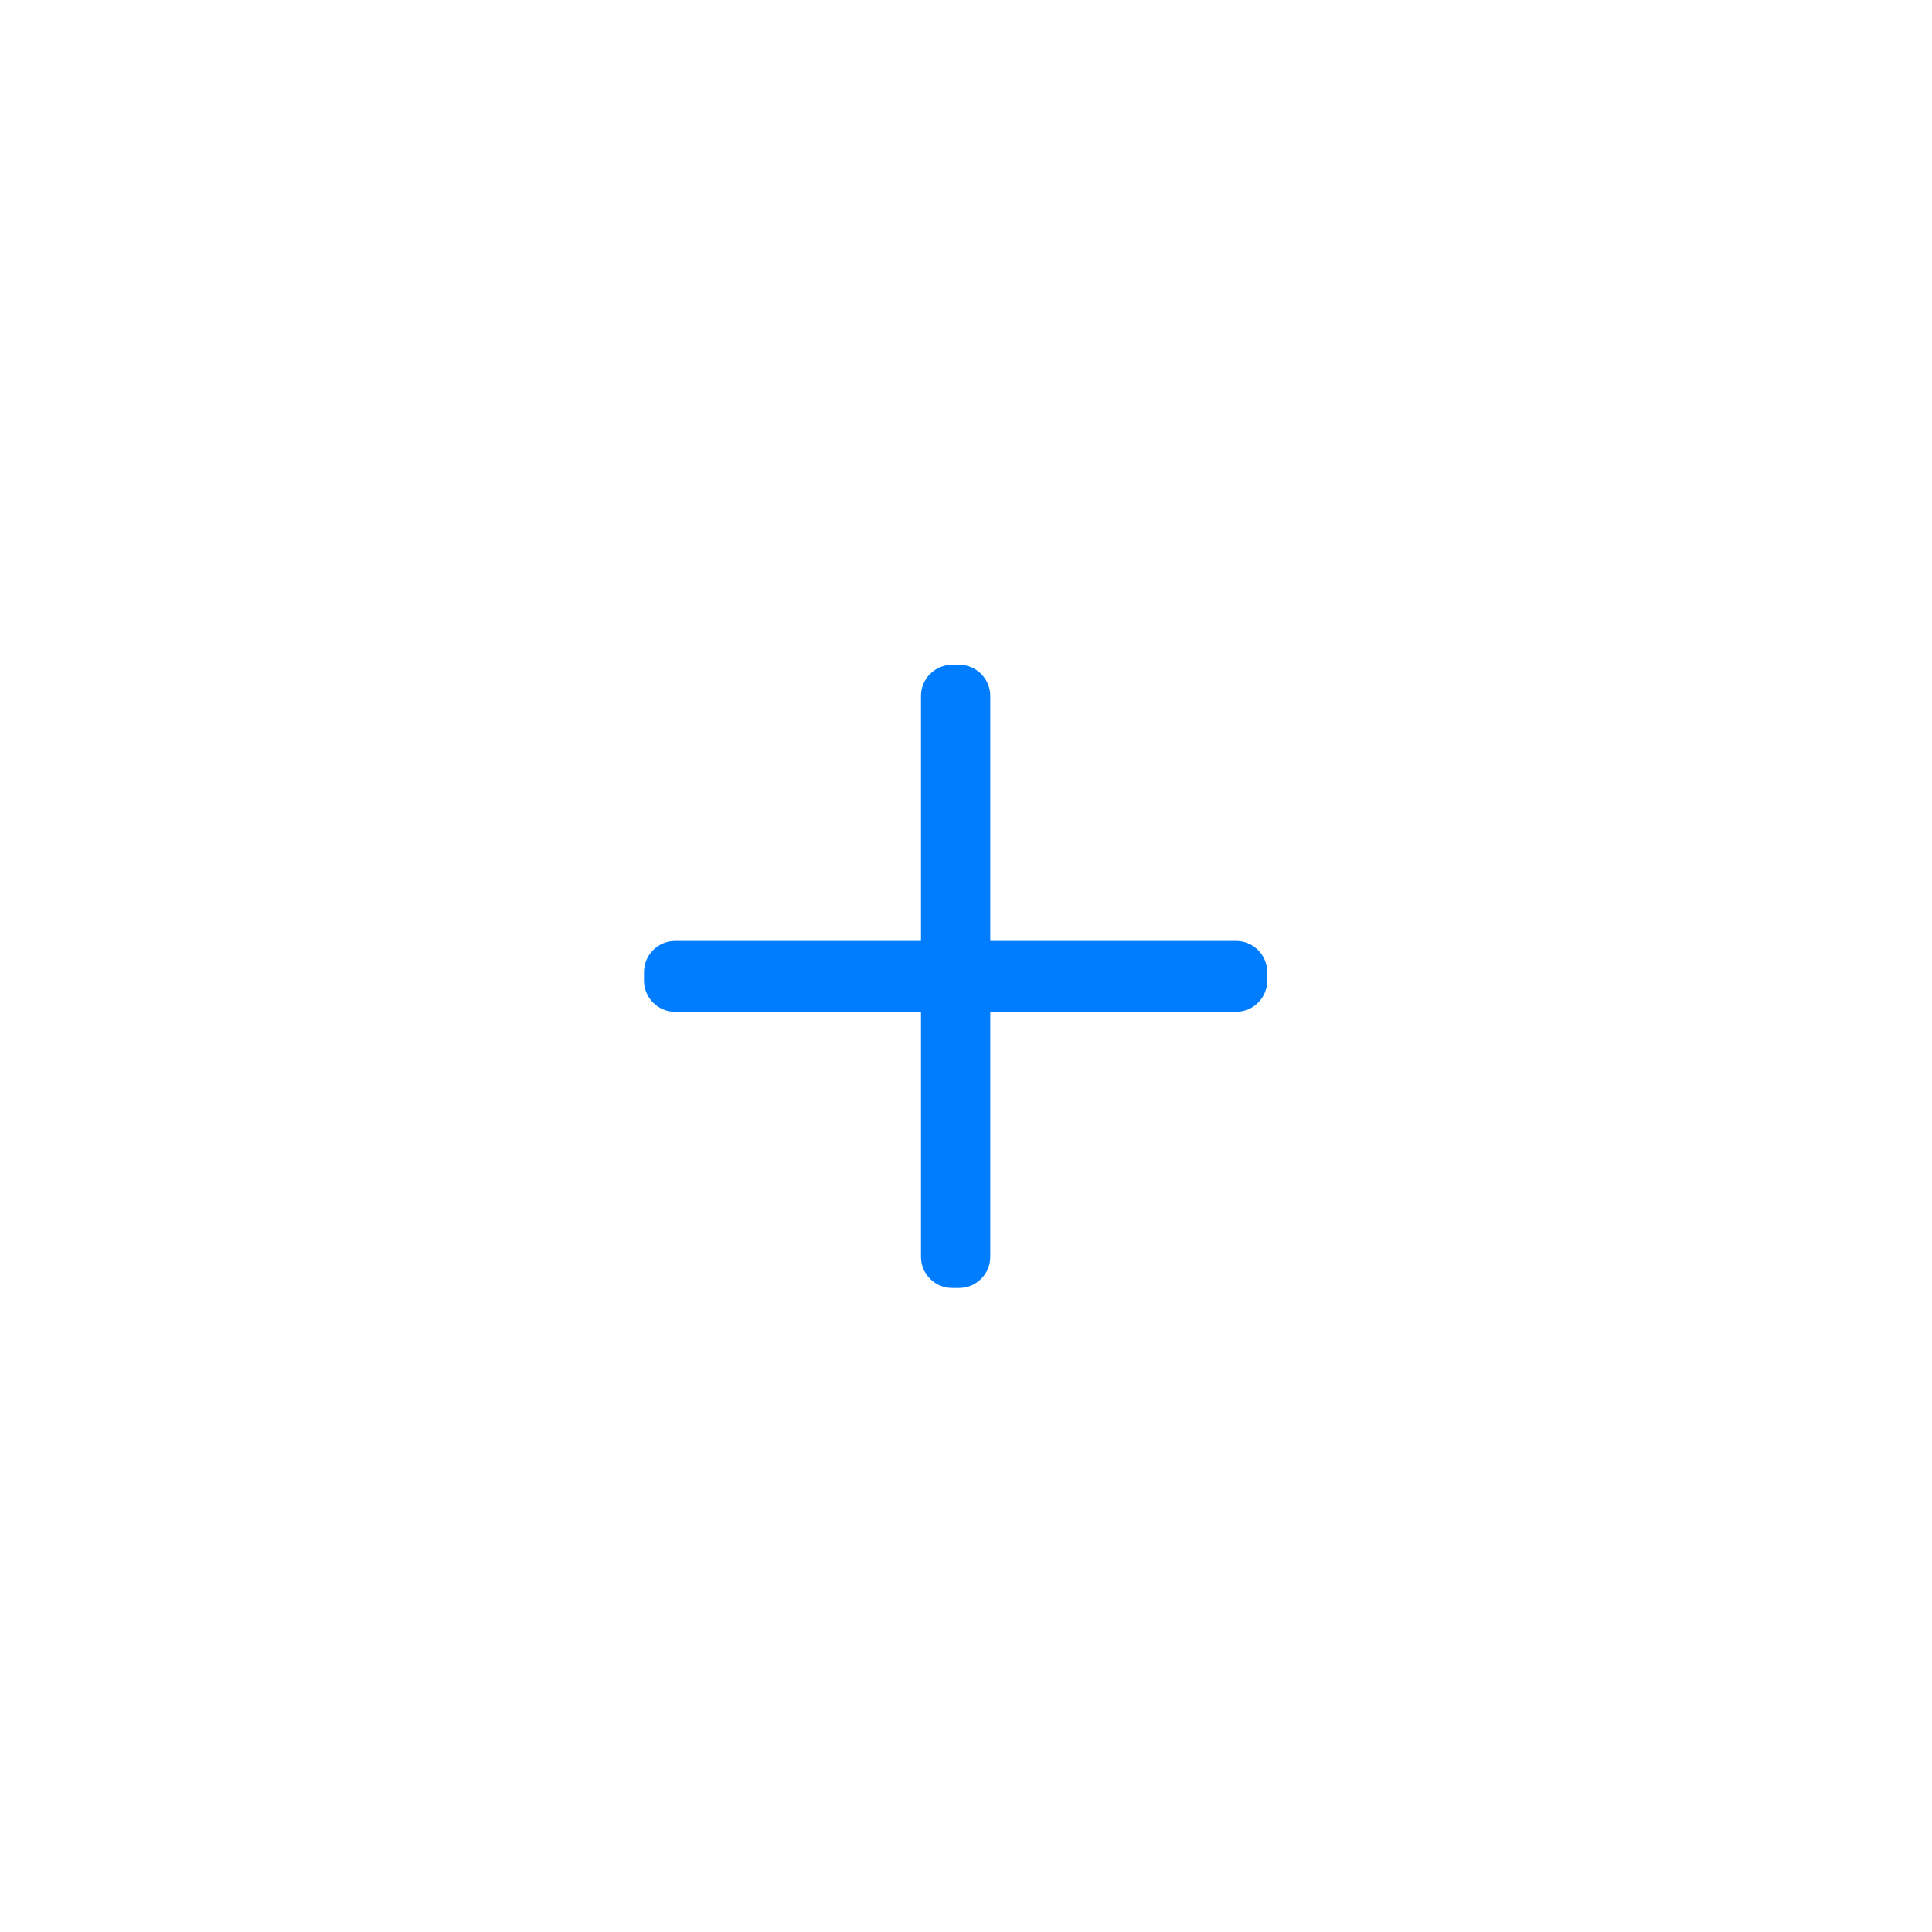
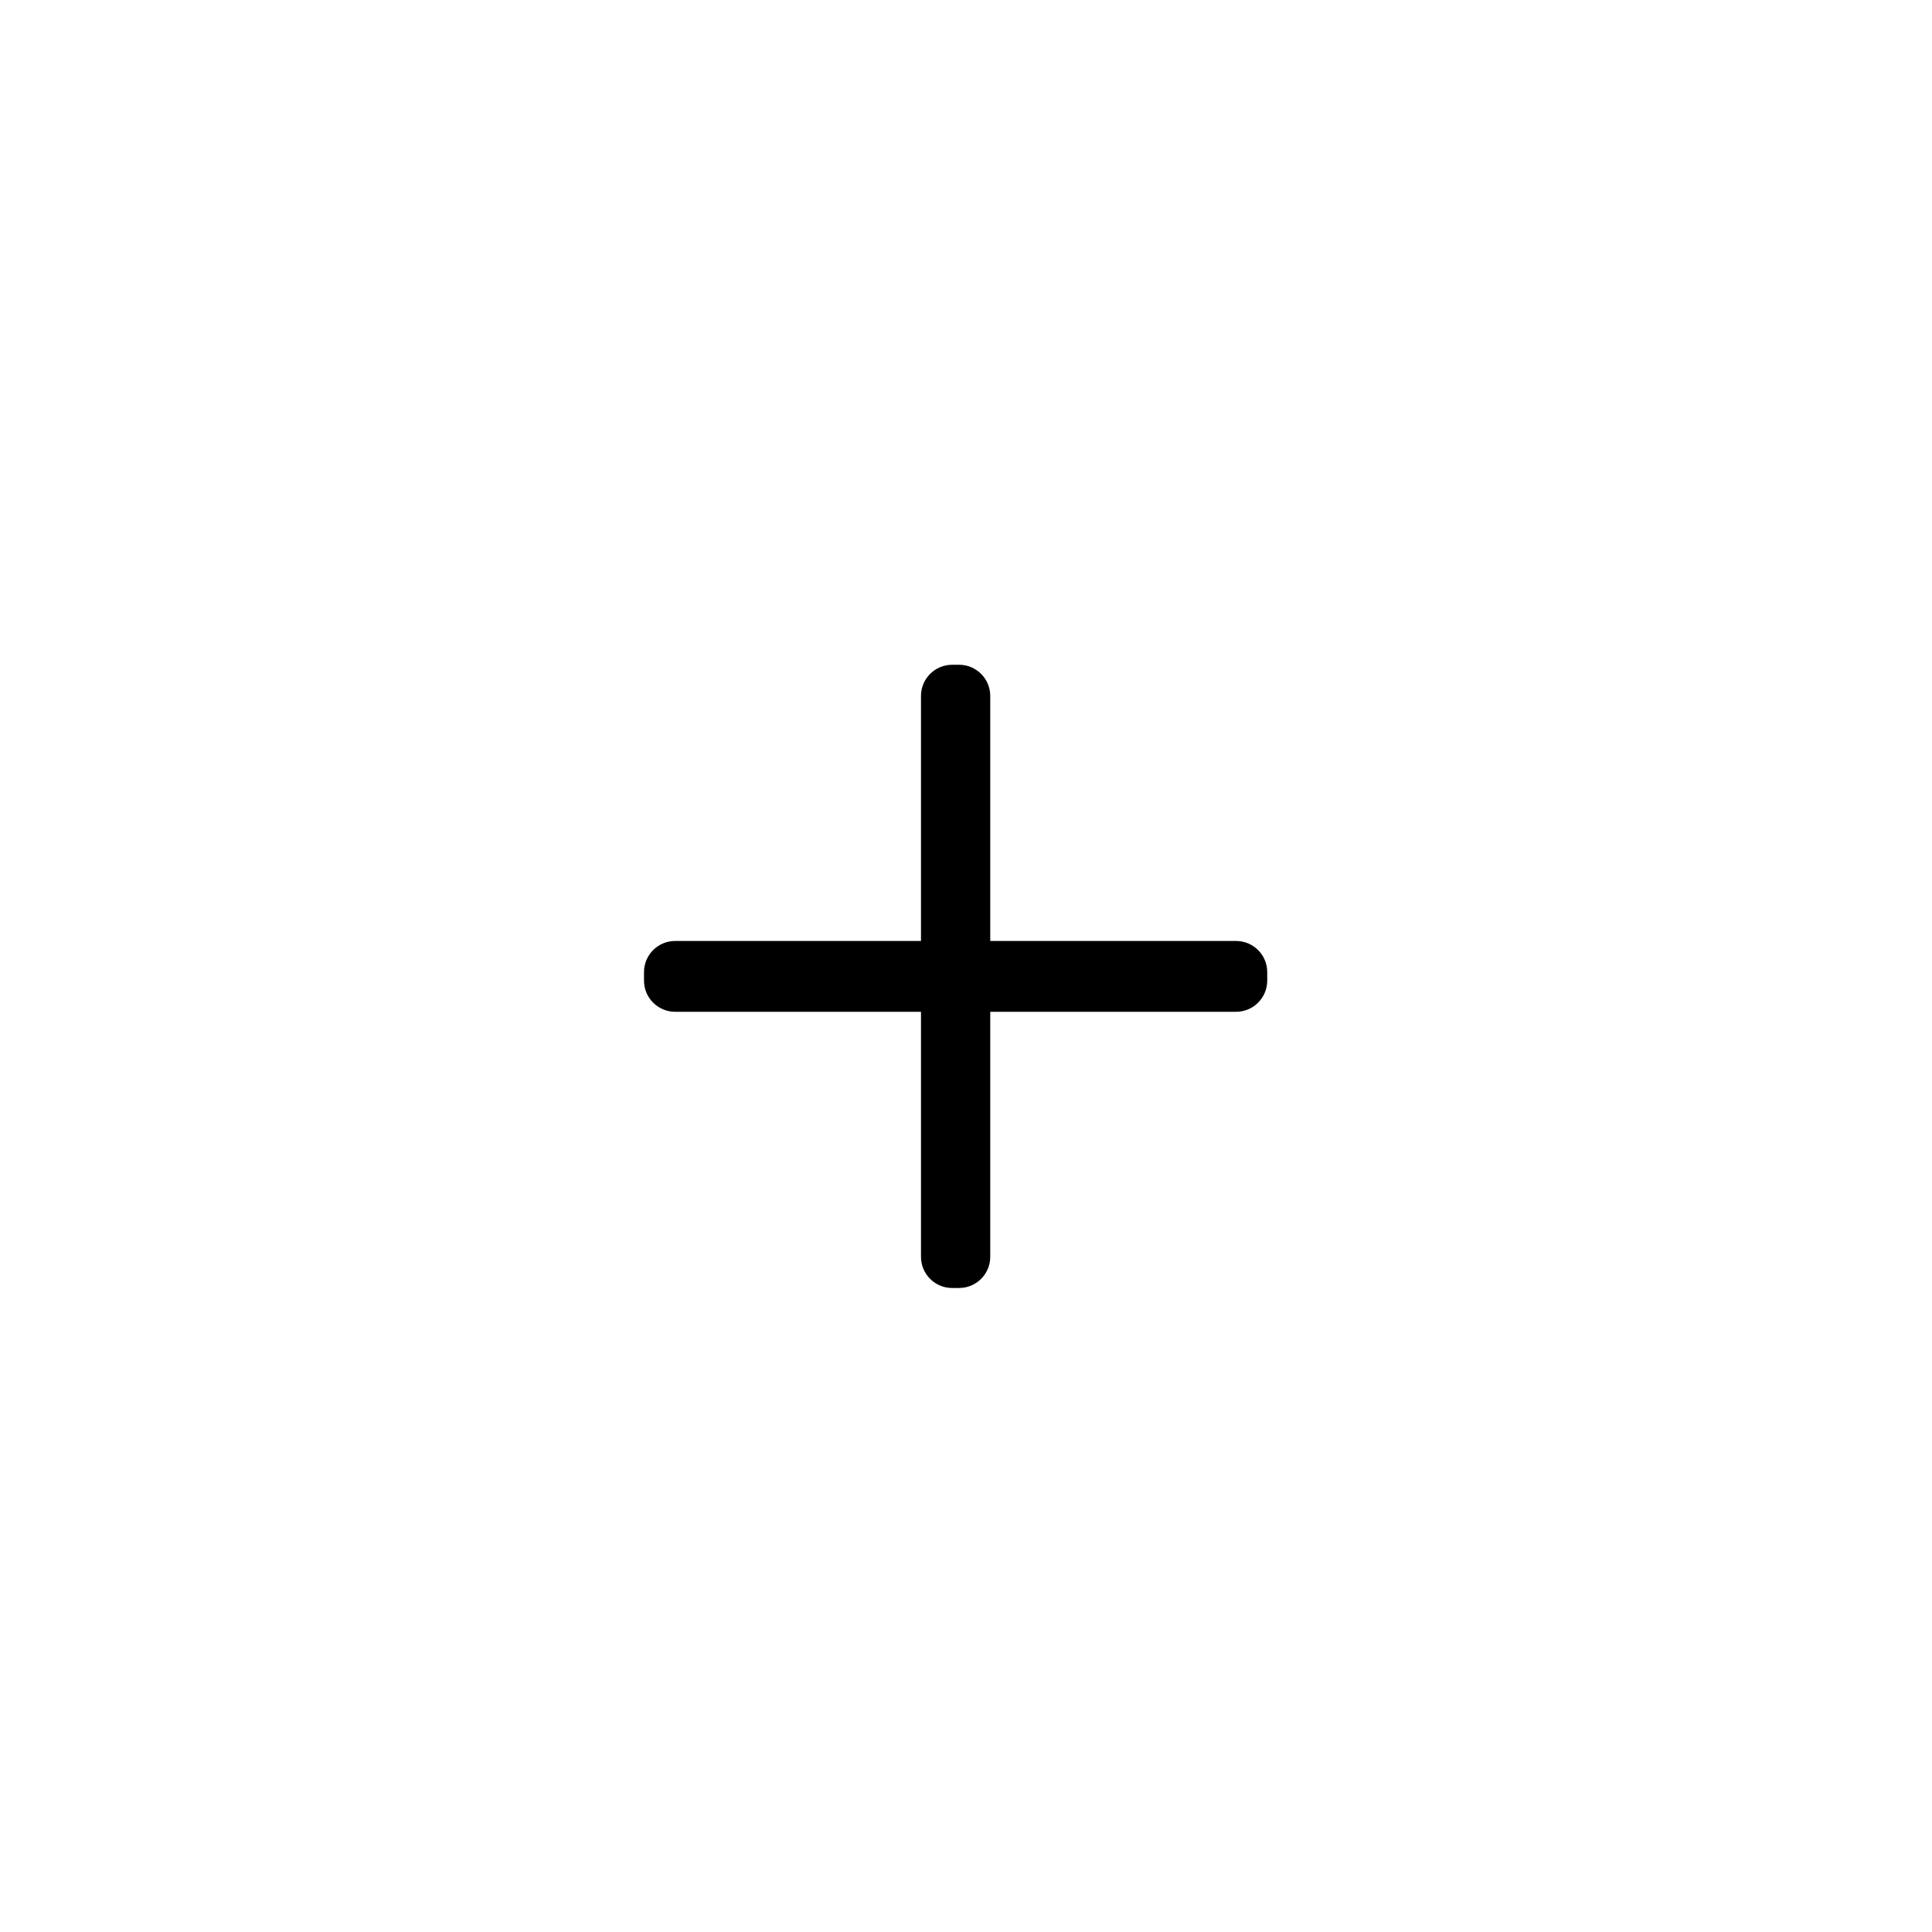
<svg xmlns="http://www.w3.org/2000/svg" width="93px" height="93px" viewBox="0 0 93 93" version="1.1">
  <g id="calculator" stroke="none" stroke-width="1" fill="none" fill-rule="evenodd">
-     <g id="分布式计算器_A端_计算器首页" transform="translate(-355, -618)" fill="#007DFF">
+     <g id="分布式计算器_A端_计算器首页" transform="translate(-355, -618)" fill="#000000">
      <g id="ic_cal_plus" transform="translate(355, 618)">
        <rect id="矩形备份-21" fill-opacity="0" x="0" y="0" width="93" height="93" rx="21" />
        <g id="编组-5" transform="translate(31, 32)">
          <rect id="矩形复制" x="0" y="13.295" width="30" height="3.409" rx="1.5" />
          <path d="M1.5,13.333 L28.5,13.333 C29.328,13.333 30,14.005 30,14.833 L30,15.167 C30,15.995 29.328,16.667 28.5,16.667 L1.5,16.667 C0.672,16.667 7.67068418e-14,15.995 7.63833441e-14,15.167 L7.63833441e-14,14.833 C7.65039356e-14,14.005 0.672,13.333 1.5,13.333 Z" id="矩形复制" transform="translate(15, 15) rotate(90) translate(-15, -15) " />
        </g>
      </g>
    </g>
  </g>
</svg>
